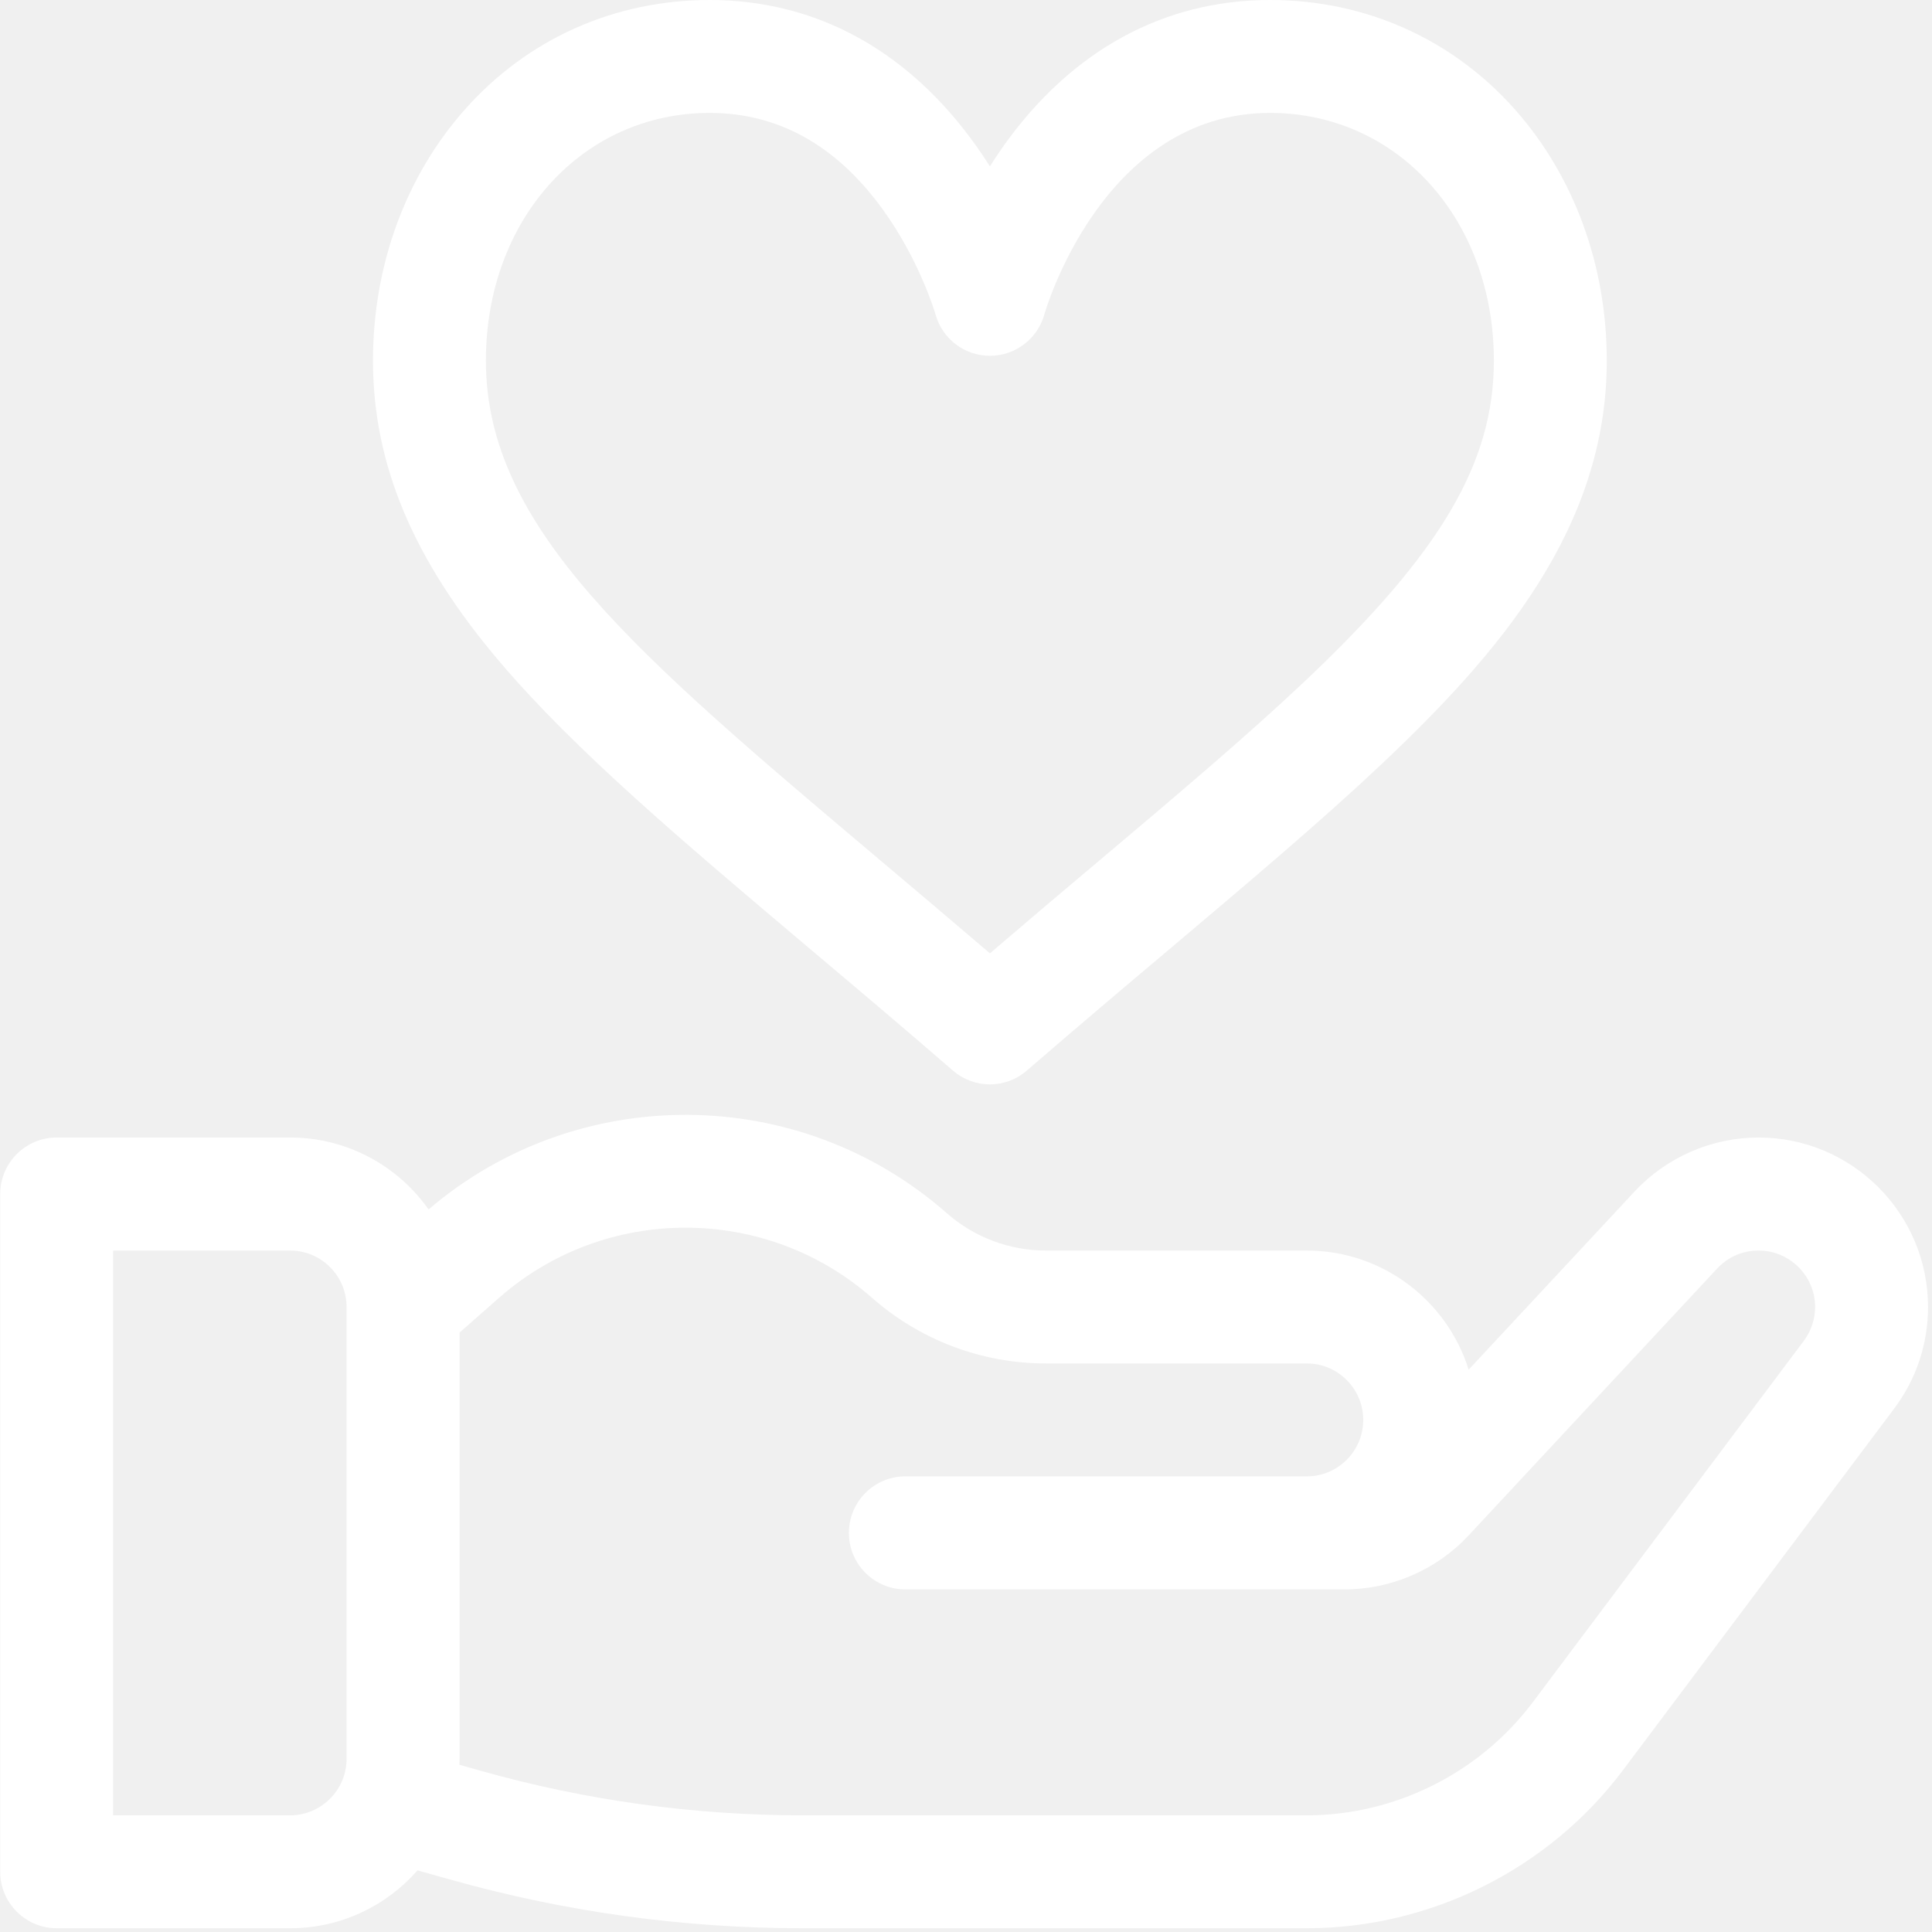
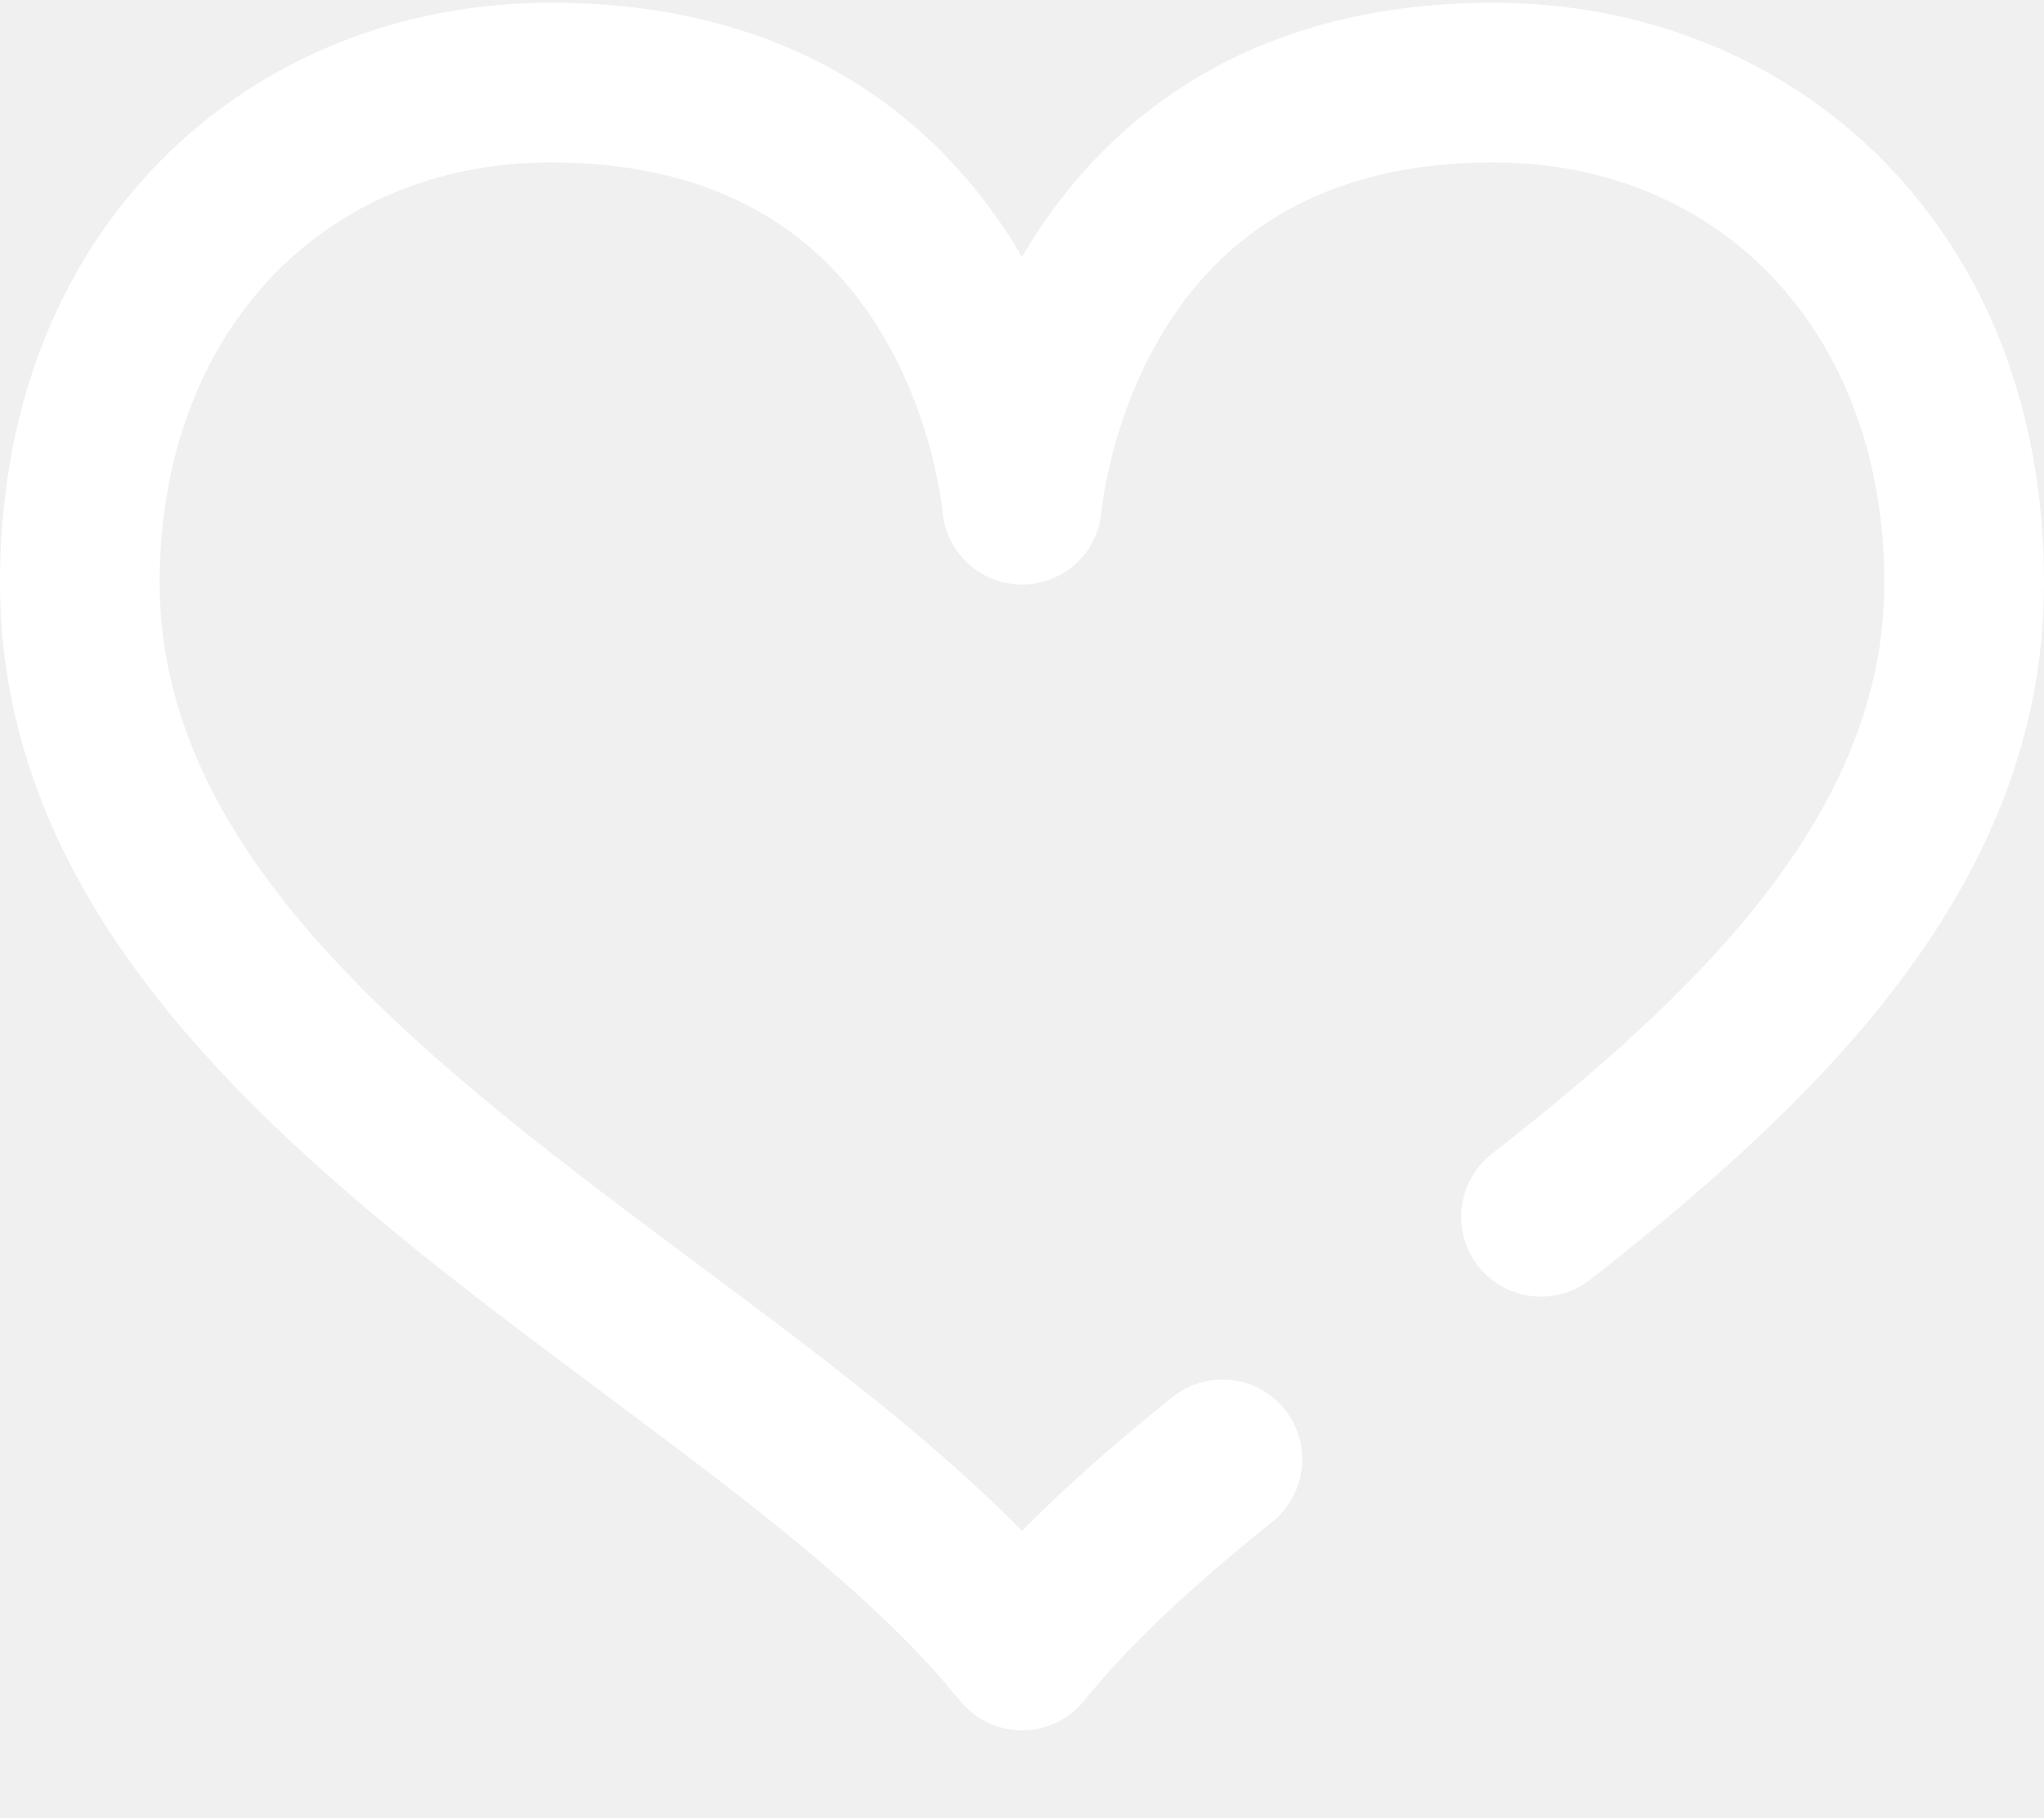
- <svg xmlns="http://www.w3.org/2000/svg" width="18px" height="18px" viewBox="0 0 18 18" version="1.1">
+ <svg xmlns="http://www.w3.org/2000/svg" width="18px" height="16px" viewBox="0 0 18 16" version="1.1">
  <g id="Page-1" stroke="none" stroke-width="1" fill="none" fill-rule="evenodd">
-     <g id="Desktop-Step8" transform="translate(-264, -336)" fill="#FFFFFF" fill-rule="nonzero">
-       <g id="Group-3" transform="translate(257, 192)">
-         <g id="Group-4" transform="translate(0, 136)">
+     <g id="Desktop-/-Desktop-Step10" transform="translate(-359, -289)" fill="#FFFFFF">
+       <g id="Group-3" transform="translate(352, 184)">
+         <g id="Group-4" transform="translate(0, 96)">
          <g id="Points">
            <g id="Point">
-               <g id="Icon" transform="translate(0, 1)">
-                 <g id="heart" transform="translate(7, 7)">
-                   <path d="M14.112,1.017 C14.665,1.64 14.97,2.472 14.97,3.36 C14.97,4.923 13.962,6.09 12.873,7.118 C12.312,7.647 11.665,8.193 10.917,8.825 C10.486,9.188 10.041,9.564 9.567,9.974 C9.468,10.06 9.345,10.103 9.223,10.103 C9.1,10.103 8.977,10.06 8.878,9.974 C8.405,9.564 7.959,9.188 7.528,8.825 C6.363,7.841 5.356,6.991 4.654,6.164 C3.85,5.217 3.475,4.326 3.475,3.36 C3.475,2.472 3.78,1.64 4.334,1.017 C4.917,0.361 5.726,-5.87085935e-13 6.612,-5.87085935e-13 C7.6,-5.87085935e-13 8.457,0.467 9.089,1.351 C9.137,1.418 9.181,1.484 9.223,1.55 C9.264,1.484 9.309,1.418 9.356,1.351 C9.988,0.467 10.845,-5.87085935e-13 11.833,-5.87085935e-13 C12.719,-5.87085935e-13 13.528,0.361 14.112,1.017 Z M12.151,6.352 C13.423,5.152 13.918,4.314 13.918,3.36 C13.918,2.045 13.022,1.052 11.833,1.052 C10.268,1.052 9.735,2.911 9.73,2.929 C9.667,3.157 9.459,3.315 9.223,3.315 C8.986,3.315 8.779,3.157 8.716,2.929 C8.715,2.926 8.57,2.424 8.217,1.941 C7.787,1.351 7.247,1.052 6.612,1.052 C5.423,1.052 4.527,2.045 4.527,3.36 C4.527,4.915 5.912,6.084 8.207,8.02 C8.535,8.297 8.871,8.581 9.223,8.882 C9.574,8.581 9.91,8.297 10.238,8.021 C10.975,7.399 11.611,6.862 12.151,6.352 Z M16.384,10.598 C17.255,10.598 17.963,11.306 17.963,12.177 C17.963,12.521 17.854,12.848 17.648,13.123 C17.648,13.123 17.648,13.123 17.648,13.123 L15.121,16.492 C14.43,17.414 13.328,17.965 12.175,17.965 L7.476,17.965 C6.369,17.965 5.267,17.813 4.201,17.513 L3.89,17.426 C3.6,17.756 3.176,17.965 2.703,17.965 L0.528,17.965 C0.238,17.965 0.002,17.729 0.002,17.439 L0.002,11.124 C0.002,10.834 0.238,10.598 0.528,10.598 L2.703,10.598 C3.236,10.598 3.707,10.863 3.993,11.268 C5.38,10.082 7.446,10.093 8.82,11.302 C9.075,11.527 9.404,11.651 9.744,11.651 L12.175,11.651 C12.882,11.651 13.483,12.119 13.683,12.761 L15.229,11.101 C15.527,10.781 15.948,10.598 16.384,10.598 Z M3.229,16.386 L3.229,12.177 C3.229,11.887 2.993,11.651 2.703,11.651 L1.054,11.651 L1.054,16.913 L2.703,16.913 C2.993,16.913 3.229,16.676 3.229,16.386 Z M16.806,12.492 C16.874,12.4 16.911,12.291 16.911,12.177 C16.911,11.887 16.674,11.651 16.384,11.651 C16.237,11.651 16.1,11.71 15.999,11.818 L13.683,14.305 C13.385,14.625 12.964,14.808 12.527,14.808 L8.435,14.808 C8.144,14.808 7.909,14.572 7.909,14.282 C7.909,13.991 8.144,13.755 8.435,13.755 L12.175,13.755 C12.465,13.755 12.701,13.519 12.701,13.229 C12.701,12.939 12.465,12.703 12.175,12.703 L9.744,12.703 C9.148,12.703 8.573,12.486 8.125,12.092 C7.134,11.22 5.639,11.22 4.649,12.092 L4.282,12.415 L4.282,16.386 C4.282,16.405 4.281,16.424 4.28,16.442 L4.486,16.5 C5.459,16.774 6.465,16.913 7.476,16.913 L12.175,16.913 C12.998,16.913 13.785,16.519 14.28,15.86 L16.806,12.492 C16.806,12.492 16.806,12.492 16.806,12.492 Z" id="Combined-Shape" />
+               <g id="Icon">
+                 <g id="heart-3" transform="translate(7, 9)">
+                   <path d="M16.582,1.412 C15.698,0.517 14.478,0.024 13.148,0.024 C10.823,0.024 9.621,1.22 9.022,2.224 C9.015,2.236 9.007,2.249 9,2.261 C8.993,2.249 8.985,2.236 8.978,2.224 C8.379,1.22 7.177,0.024 4.852,0.024 C3.522,0.024 2.302,0.517 1.418,1.412 C0.49,2.352 0,3.638 0,5.131 C0,8.302 2.819,10.404 5.306,12.259 C6.545,13.184 7.716,14.057 8.452,14.972 C8.586,15.138 8.787,15.234 9,15.234 C9.213,15.234 9.414,15.138 9.548,14.972 C9.927,14.501 10.453,14.001 11.205,13.397 C11.508,13.153 11.556,12.711 11.313,12.408 C11.07,12.105 10.628,12.057 10.325,12.3 C9.794,12.726 9.36,13.112 9,13.478 C8.206,12.668 7.2,11.917 6.147,11.132 C3.816,9.394 1.406,7.596 1.406,5.131 C1.406,2.952 2.823,1.43 4.852,1.43 C6.171,1.43 7.145,1.926 7.746,2.905 C8.224,3.682 8.298,4.49 8.299,4.495 C8.327,4.862 8.632,5.146 9,5.146 C9.367,5.146 9.673,4.865 9.701,4.498 C9.702,4.49 9.776,3.682 10.254,2.905 C10.855,1.926 11.829,1.43 13.148,1.43 C15.177,1.43 16.594,2.952 16.594,5.131 C16.594,7.171 14.933,8.753 13.137,10.159 C12.832,10.398 12.778,10.84 13.017,11.146 C13.257,11.452 13.699,11.505 14.004,11.266 C14.858,10.597 15.941,9.694 16.737,8.633 C17.587,7.5 18,6.354 18,5.131 C18,3.638 17.51,2.352 16.582,1.412 Z" id="Path" />
                </g>
              </g>
            </g>
          </g>
        </g>
      </g>
    </g>
  </g>
</svg>
